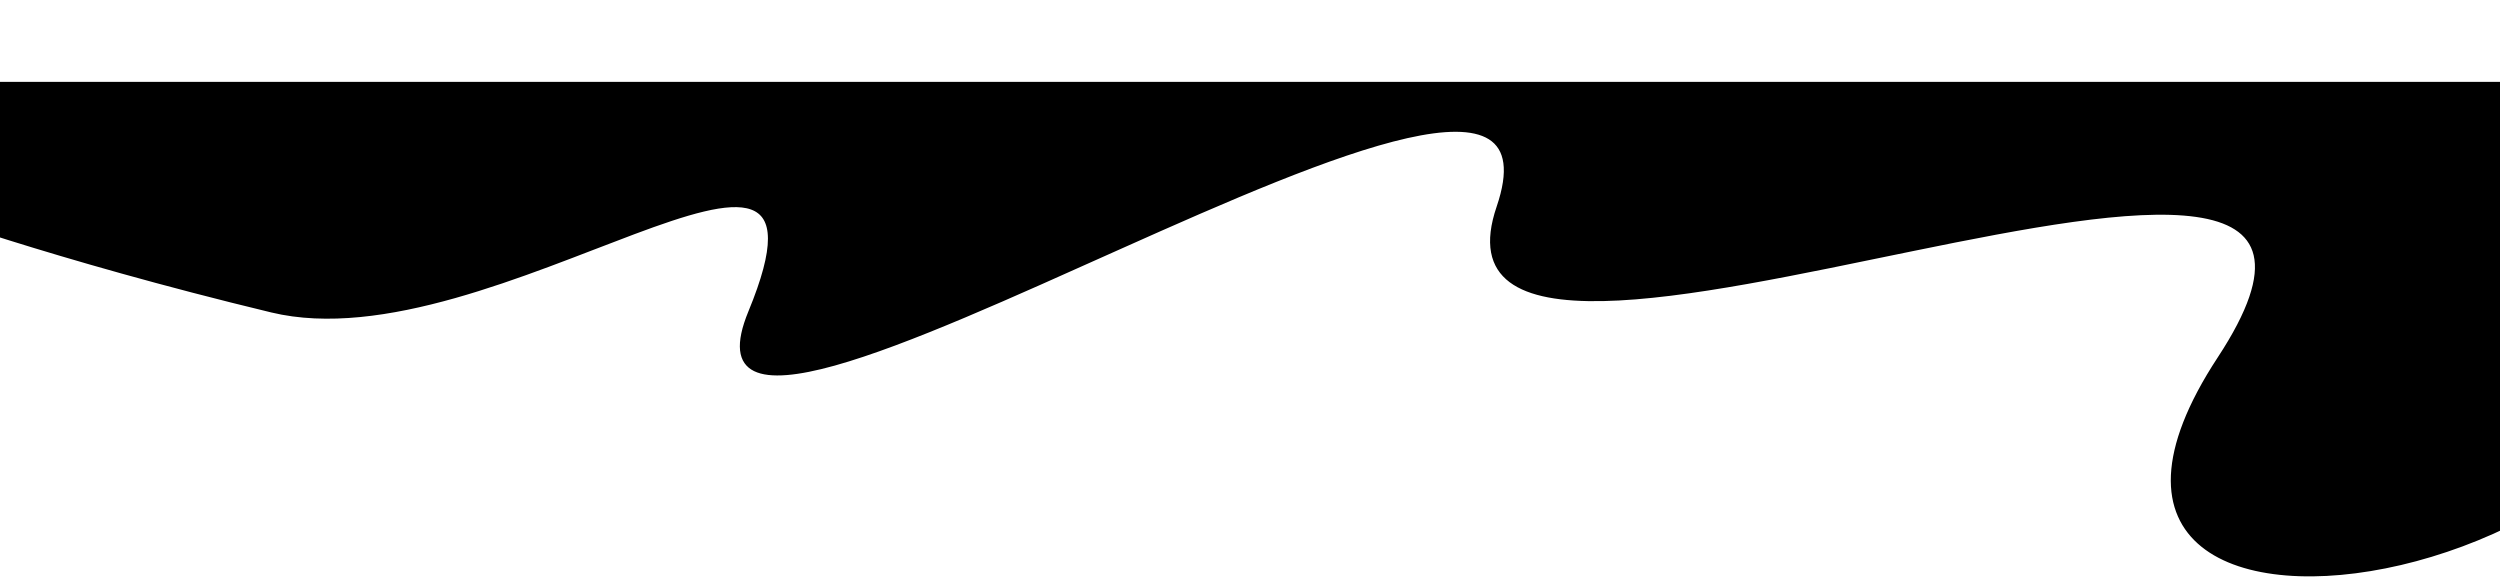
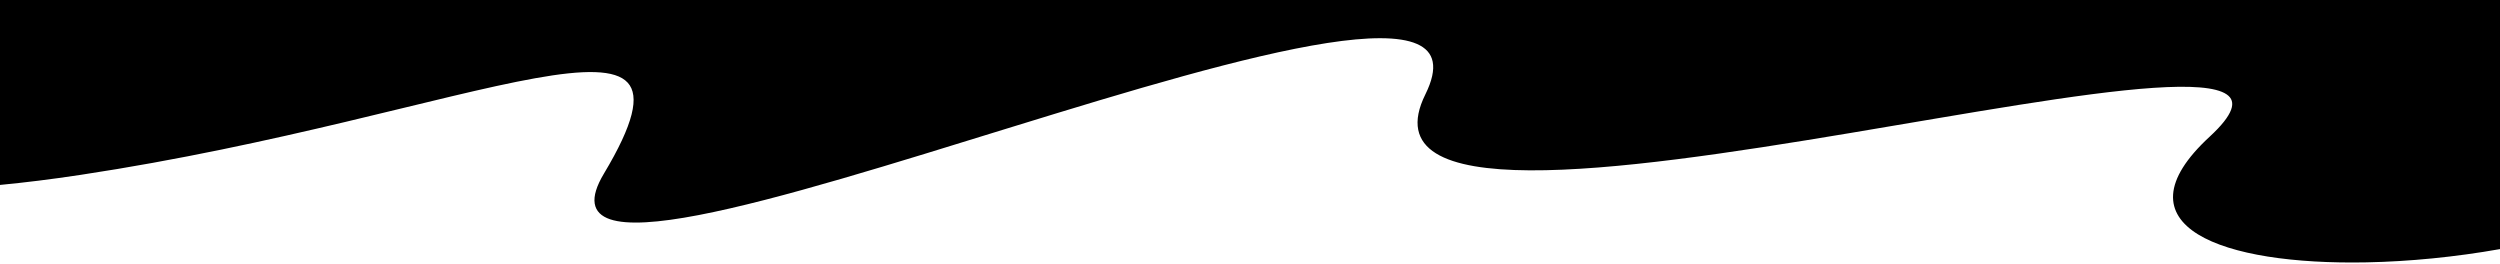
- <svg xmlns="http://www.w3.org/2000/svg" width="1440" height="332" viewBox="0 0 1440 332" fill="none">
-   <path d="M-51 119.173C-51 119.173 28.922 148.748 156.393 179.49C283.864 210.232 493.786 28.722 431.568 179.49C369.35 330.258 919.7 -48.459 862.541 119.173C805.381 286.806 1420.48 -11.123 1277.83 206.151C1135.19 423.426 1607.64 334.791 1556.04 119.173C1504.45 -96.444 1499.39 47.648 1499.39 47.648H-51V119.173Z" fill="black" stroke="black" />
+ <svg xmlns="http://www.w3.org/2000/svg" width="1440" height="152" viewBox="0 0 1440 152" fill="none">
+   <path d="M1440 143.478C1414.25 148.047 1387.78 150.637 1363.12 151.12C1342.37 151.526 1322.9 150.44 1306.22 147.783C1289.56 145.128 1275.64 140.896 1266.04 134.985C1256.43 129.069 1251.06 121.414 1251.71 111.939C1252.36 102.522 1258.95 91.468 1272.79 78.708C1279.68 72.351 1283.64 67.246 1285.11 63.232C1285.84 61.238 1285.94 59.544 1285.51 58.109C1285.09 56.678 1284.12 55.44 1282.59 54.386C1279.51 52.259 1274.26 50.942 1267.07 50.351C1259.9 49.761 1250.89 49.896 1240.39 50.605C1198.36 53.443 1132.6 65.452 1065.28 76.693C998.004 87.929 929.176 98.396 881.087 98.117C869.061 98.047 858.318 97.306 849.213 95.732C840.113 94.16 832.617 91.752 827.106 88.328C821.586 84.898 818.038 80.433 816.901 74.772C815.769 69.127 817.049 62.375 820.998 54.395C824.9 46.508 826.163 40.315 825.232 35.577C824.31 30.88 821.209 27.514 816.131 25.3C811.031 23.077 803.968 22.033 795.229 22.006C786.498 21.979 776.135 22.966 764.461 24.775C717.752 32.014 650.283 52.362 582.936 73.127C515.616 93.883 448.42 115.055 402.327 123.901C390.801 126.114 380.581 127.557 372 128.03C363.43 128.503 356.449 128.009 351.428 126.313C346.387 124.611 343.244 121.664 342.548 117.222C341.863 112.845 343.582 107.15 347.866 99.995C356.396 85.75 361.608 74.566 363.78 65.966C365.953 57.361 365.057 51.459 361.558 47.623C358.034 43.761 351.741 41.84 342.744 41.543C333.768 41.246 322.221 42.568 308.33 45.055C280.547 50.029 243.522 59.641 199.172 70.171C154.835 80.698 103.207 92.135 46.265 100.746C29.665 103.256 14.273 105.155 0 106.524V0H1440V143.478Z" fill="black" />
</svg>
